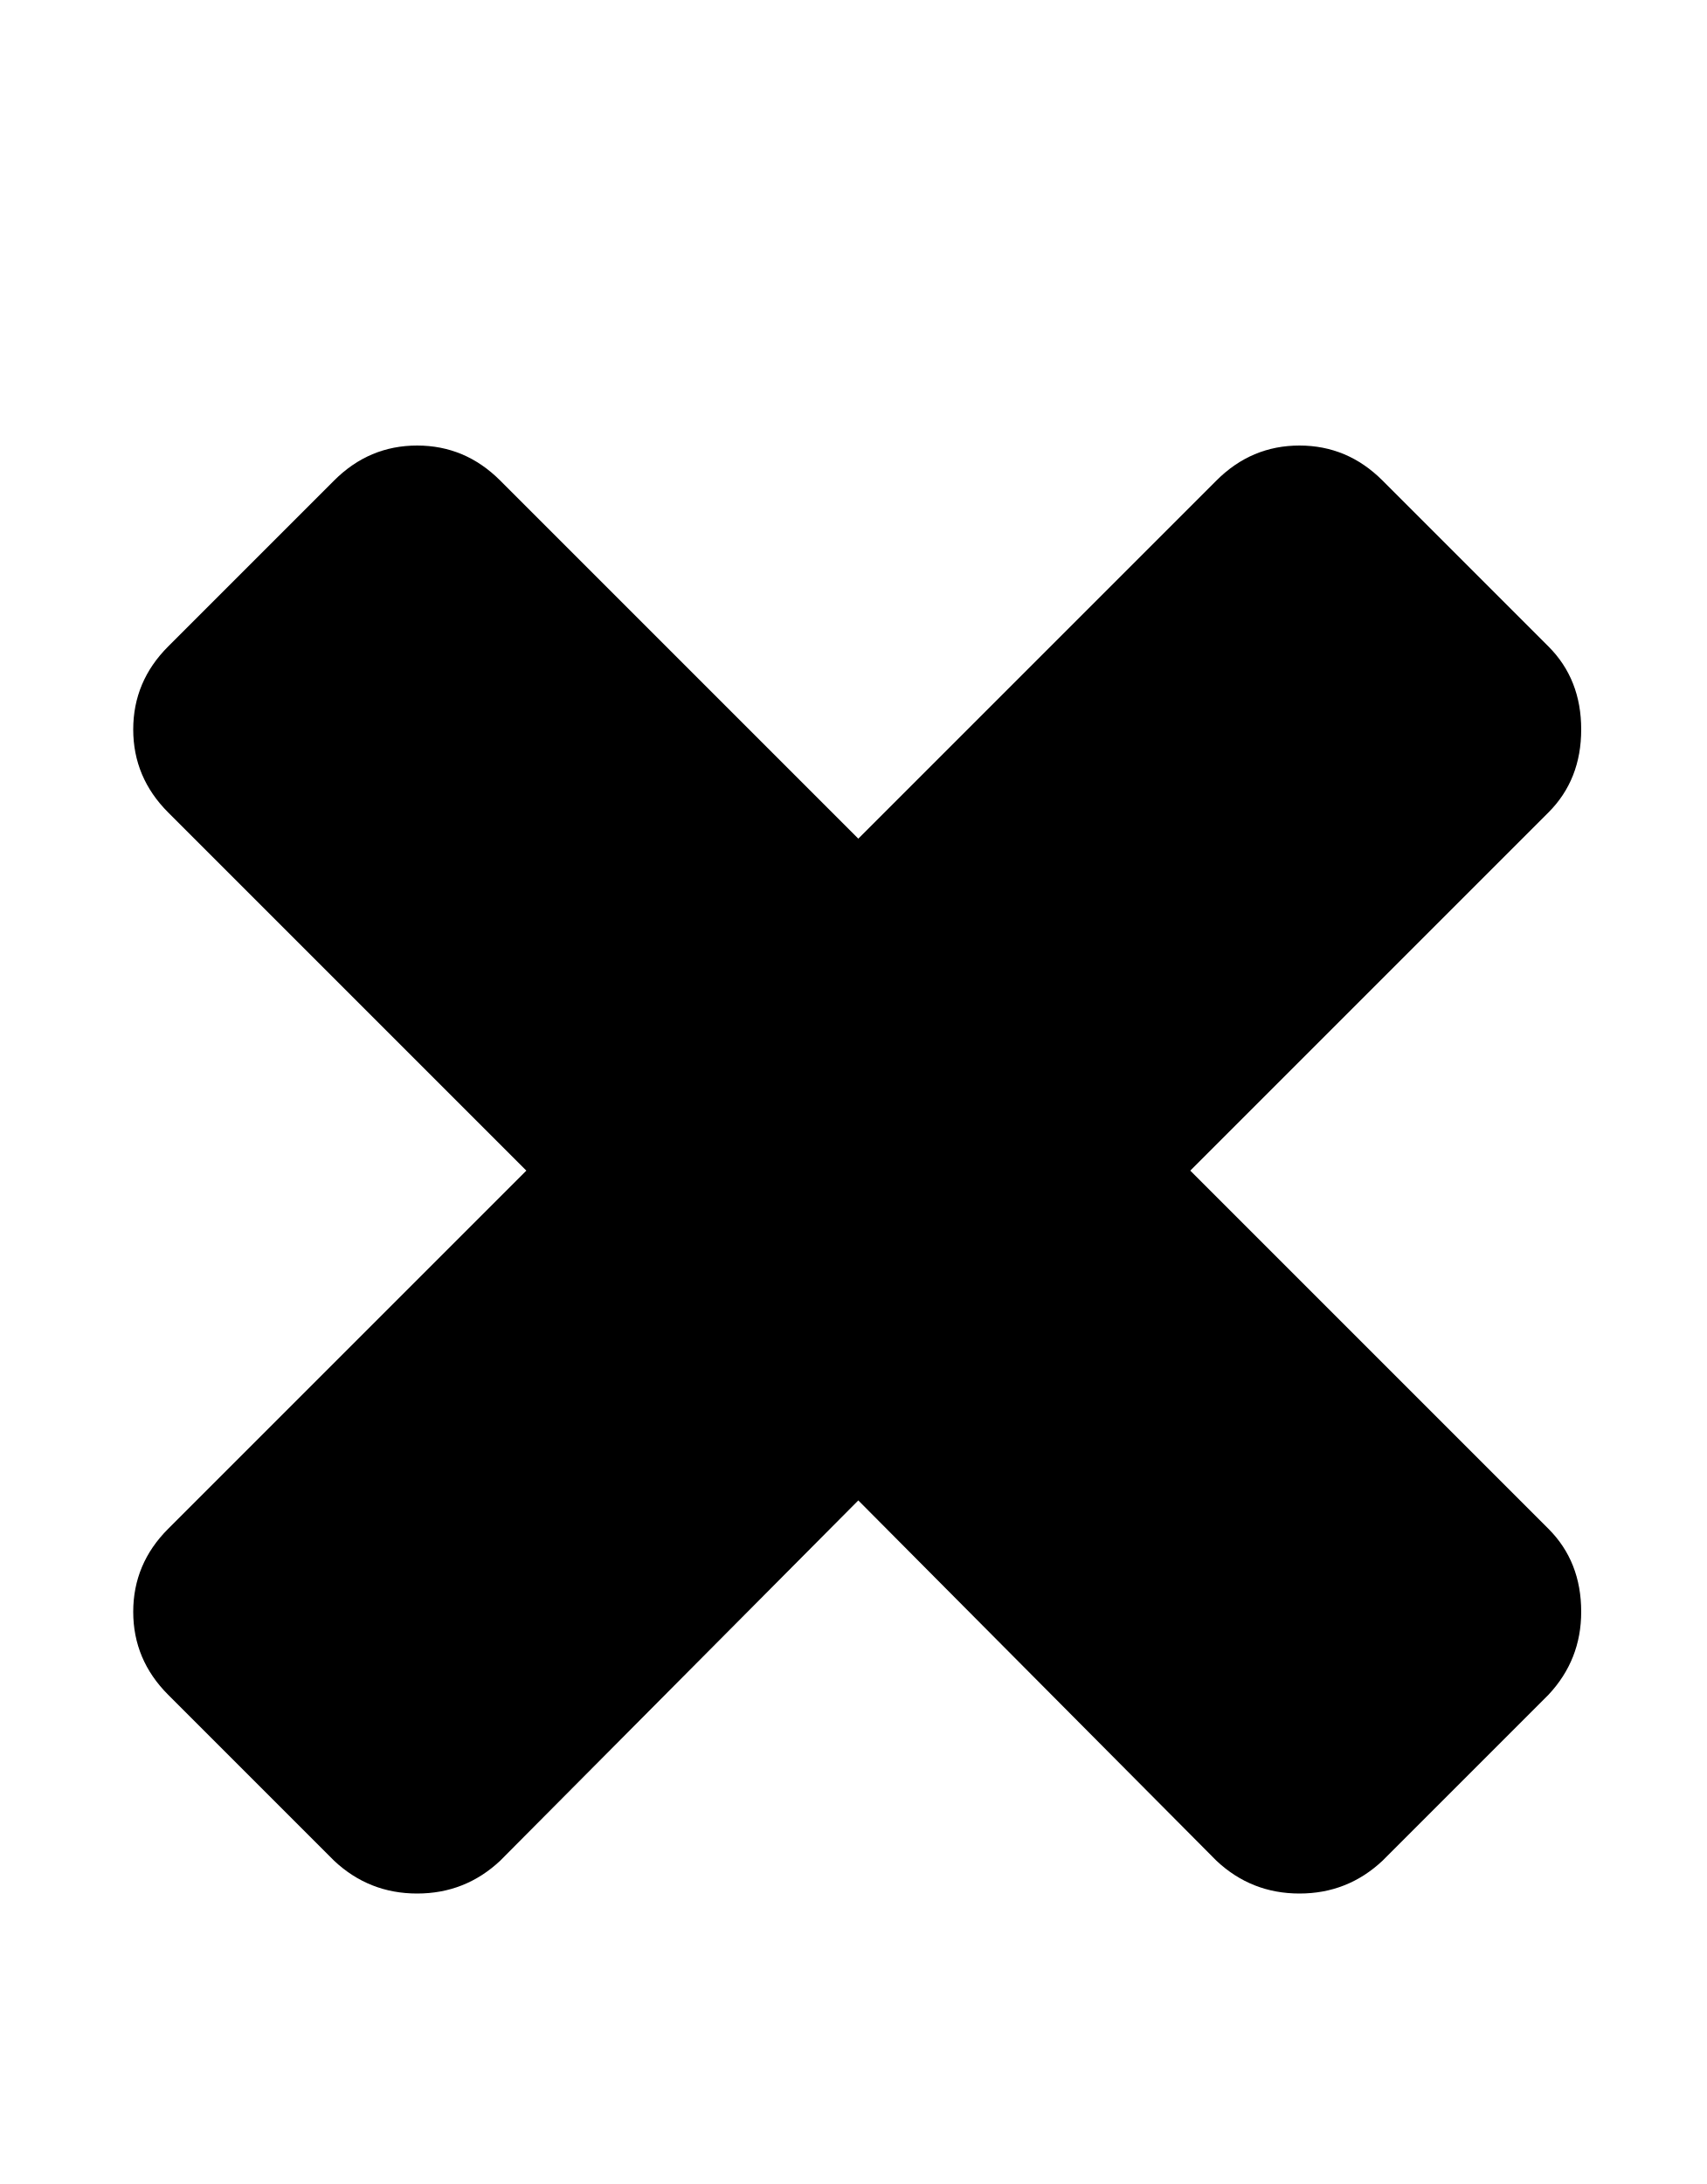
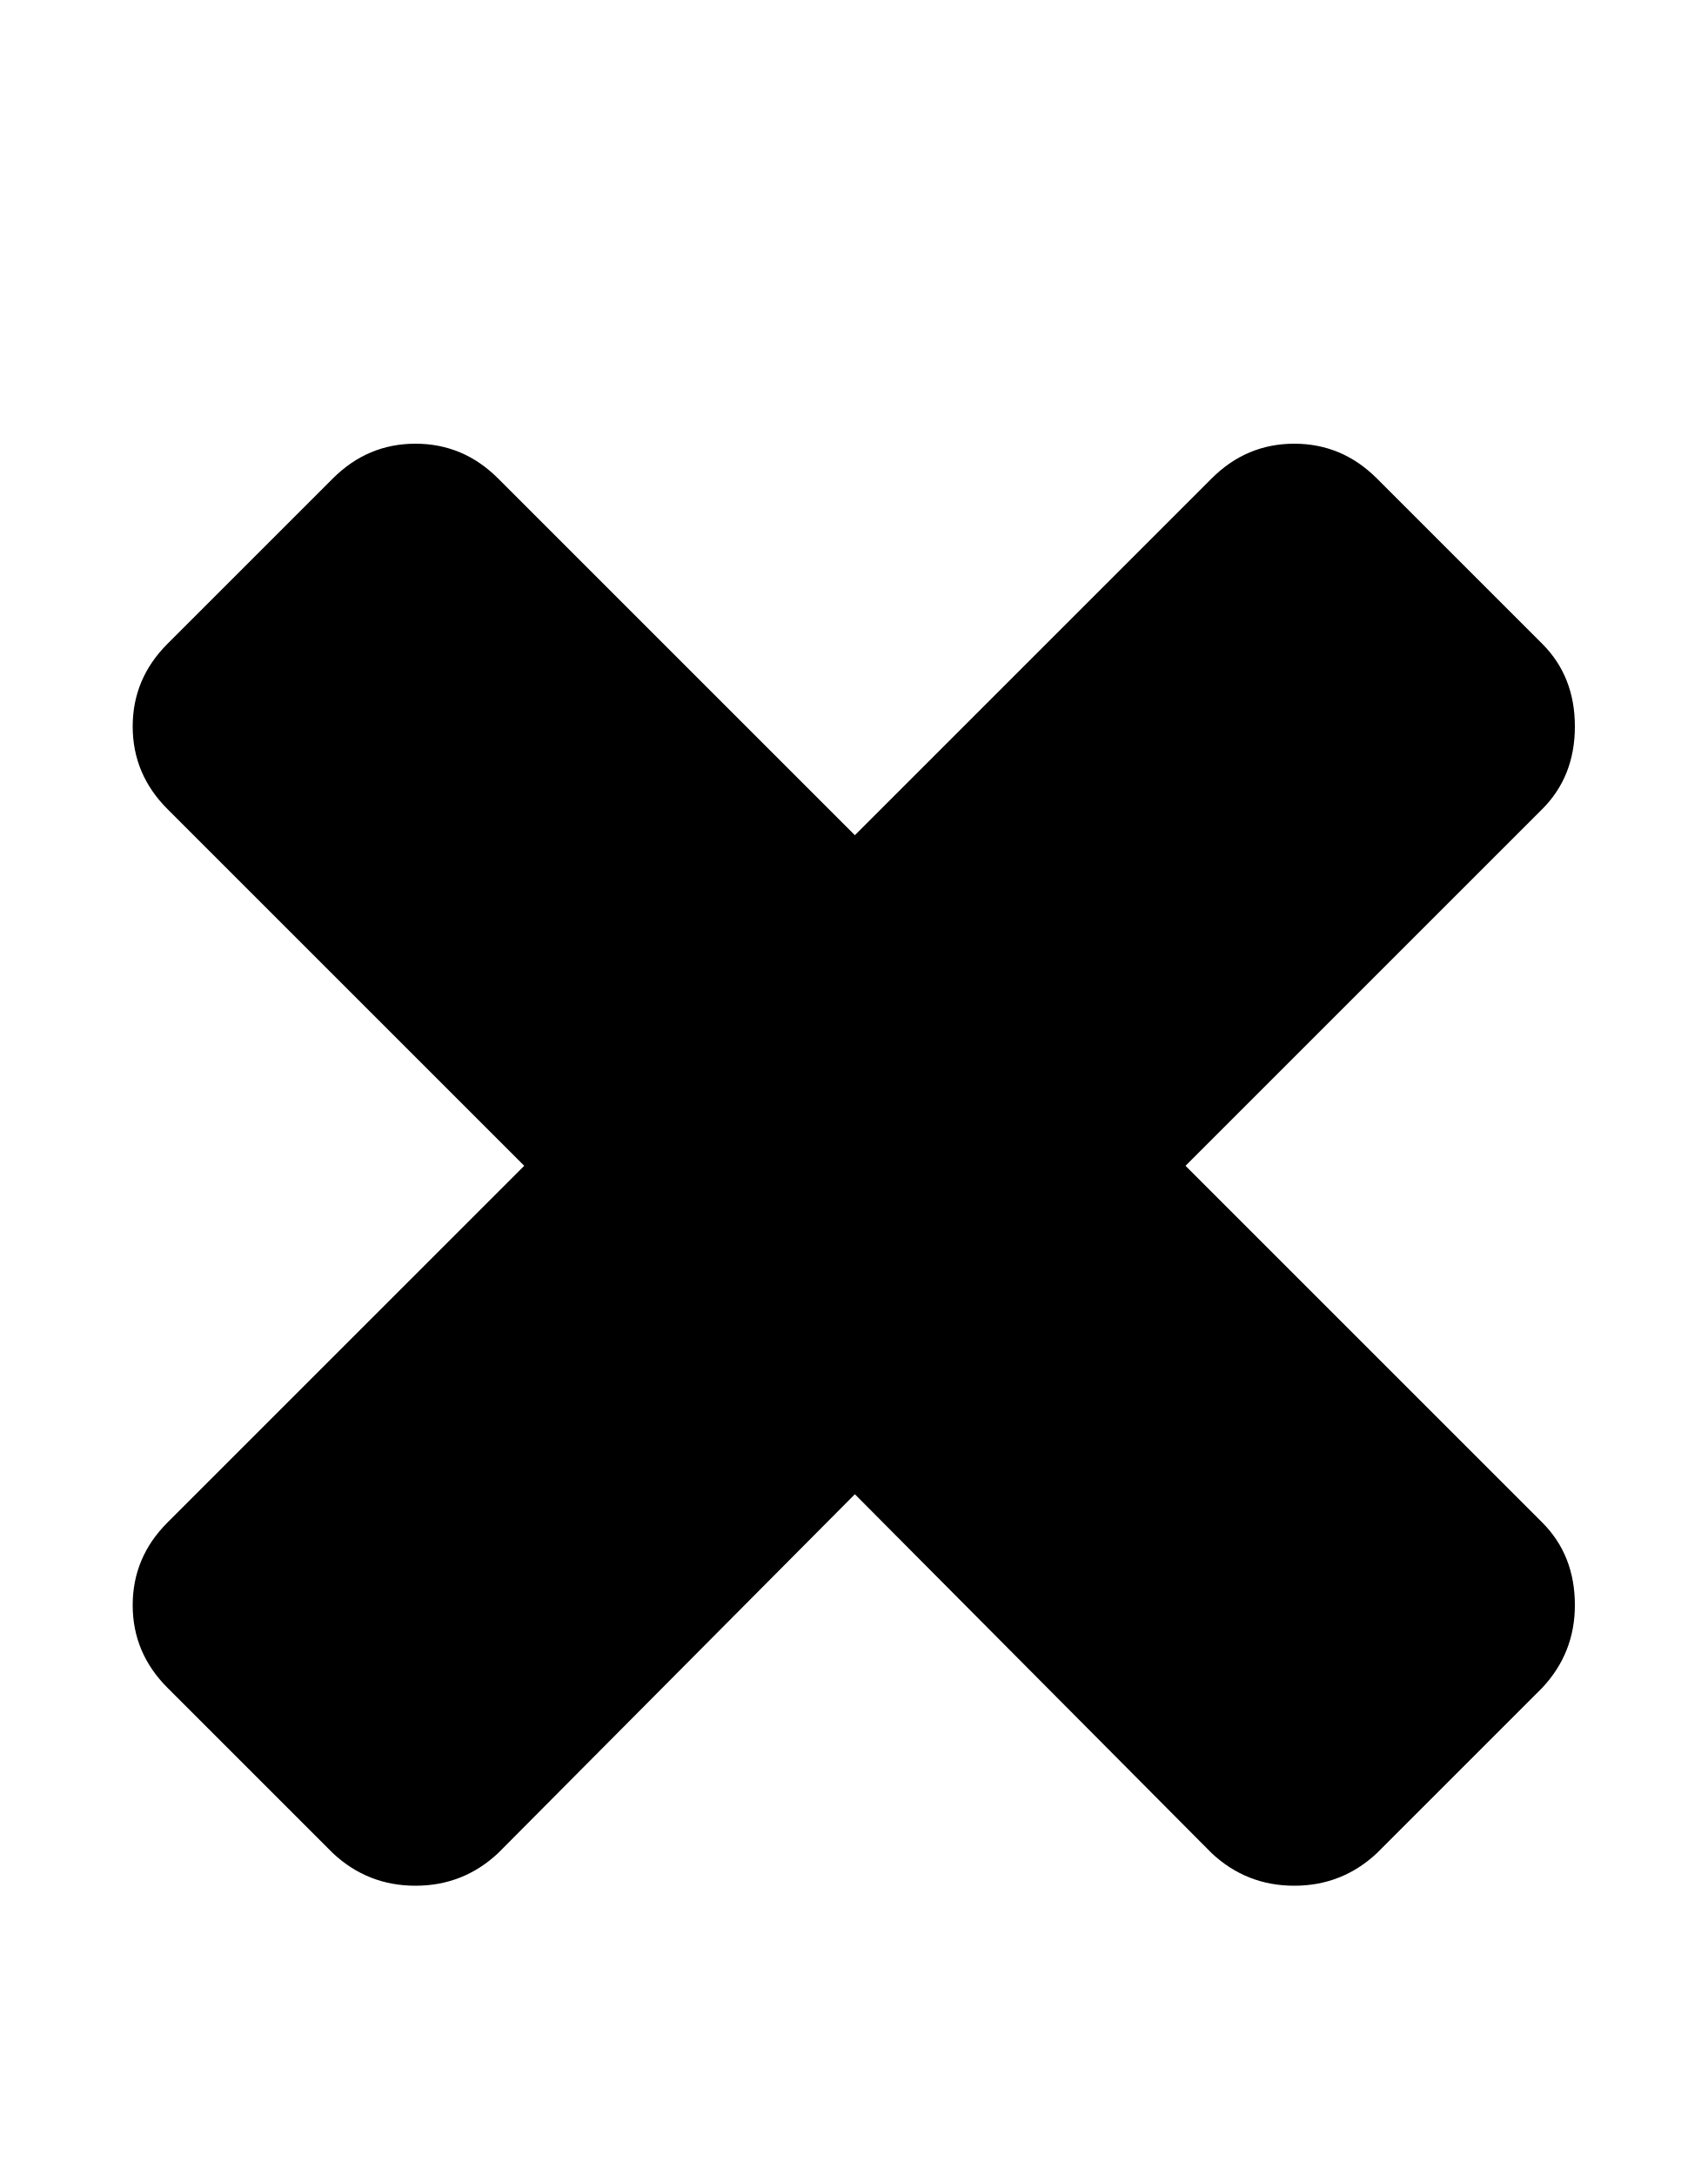
- <svg xmlns="http://www.w3.org/2000/svg" version="1.1" width="25" height="32" viewBox="0 0 25 32">
-   <path fill="rgb(0, 0, 0)" d="M23.168 23.616q0 0.704-0.48 1.216l-2.432 2.432q-0.512 0.48-1.216 0.48t-1.216-0.48l-5.248-5.28-5.248 5.28q-0.512 0.48-1.216 0.48t-1.216-0.48l-2.432-2.432q-0.512-0.512-0.512-1.216t0.512-1.216l5.248-5.248-5.248-5.248q-0.512-0.512-0.512-1.216t0.512-1.216l2.432-2.432q0.512-0.512 1.216-0.512t1.216 0.512l5.248 5.248 5.248-5.248q0.512-0.512 1.216-0.512t1.216 0.512l2.432 2.432q0.48 0.48 0.48 1.216t-0.48 1.216l-5.248 5.248 5.248 5.248q0.48 0.48 0.48 1.216z" />
+ <svg xmlns="http://www.w3.org/2000/svg" version="1.1" width="201" height="256" viewBox="0 0 201 256">
+   <path fill="rgb(0, 0, 0)" d="M185.344 188.928q0 5.632-3.84 9.728l-19.456 19.456q-4.096 3.84-9.728 3.84t-9.728-3.84l-41.984-42.24-41.984 42.24q-4.096 3.84-9.728 3.84t-9.728-3.84l-19.456-19.456q-4.096-4.096-4.096-9.728t4.096-9.728l41.984-41.984-41.984-41.984q-4.096-4.096-4.096-9.728t4.096-9.728l19.456-19.456q4.096-4.096 9.728-4.096t9.728 4.096l41.984 41.984 41.984-41.984q4.096-4.096 9.728-4.096t9.728 4.096l19.456 19.456q3.84 3.84 3.84 9.728t-3.84 9.728l-41.984 41.984 41.984 41.984q3.84 3.84 3.84 9.728z" />
</svg>
